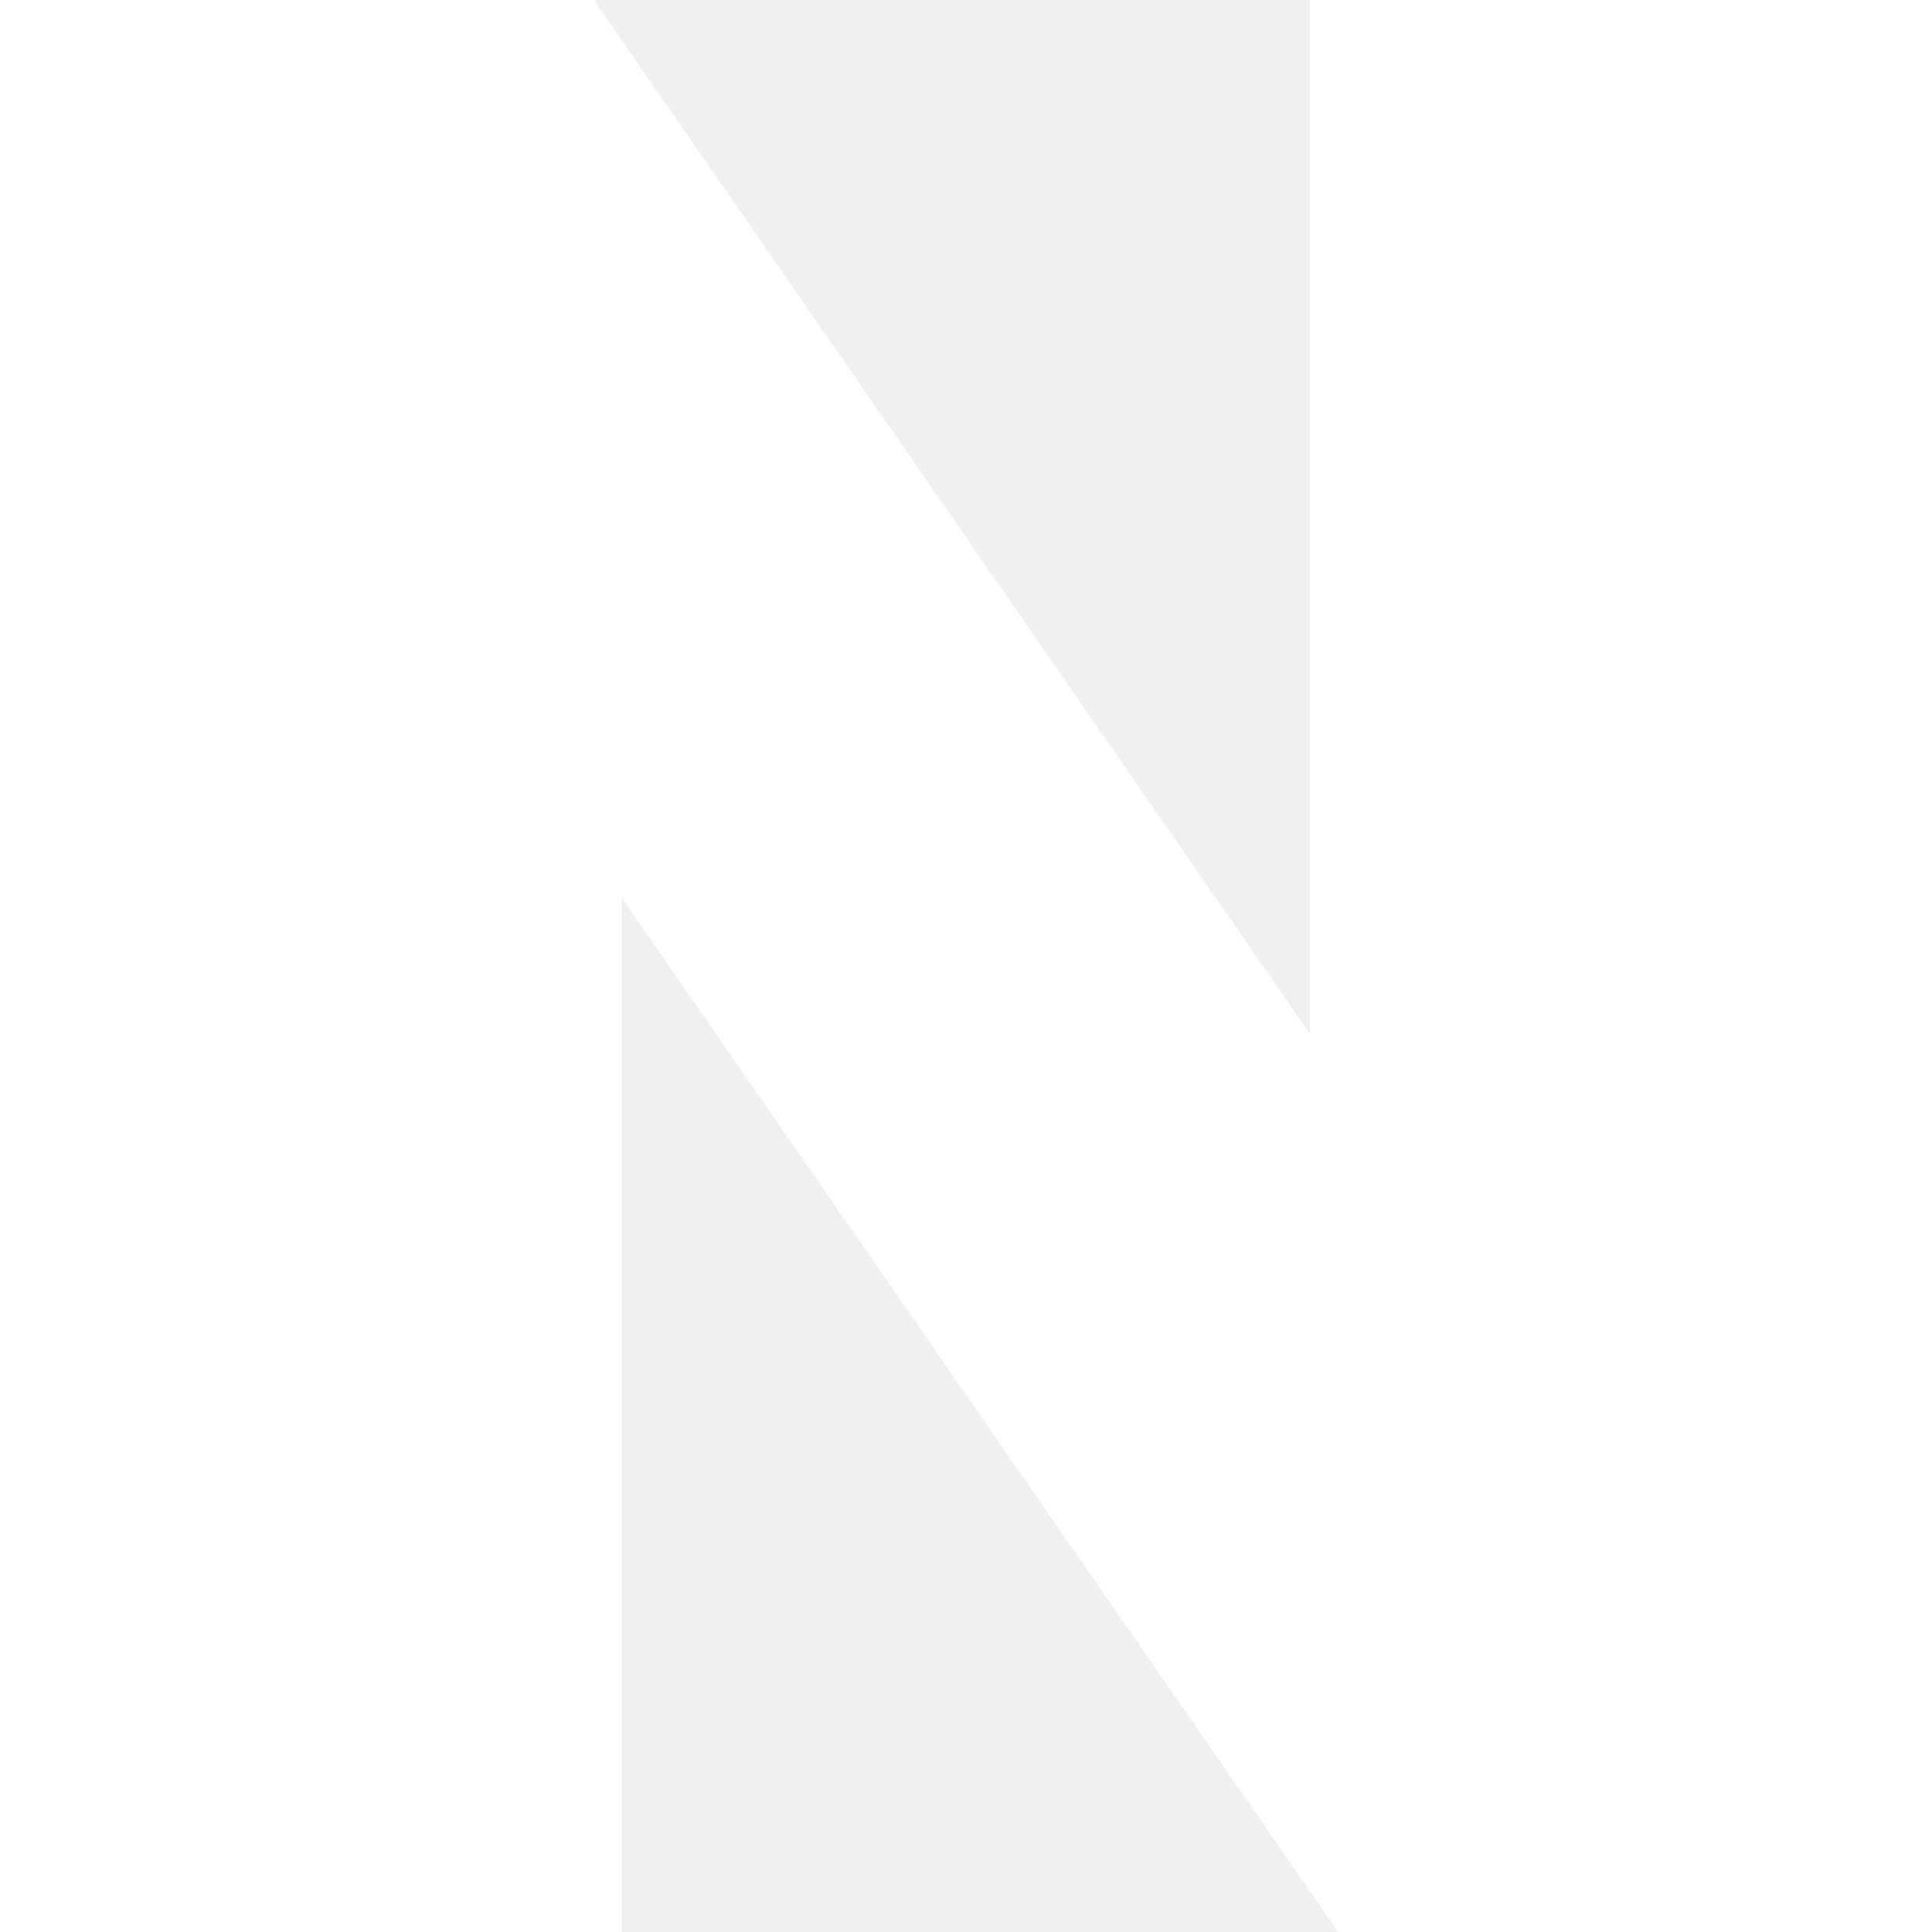
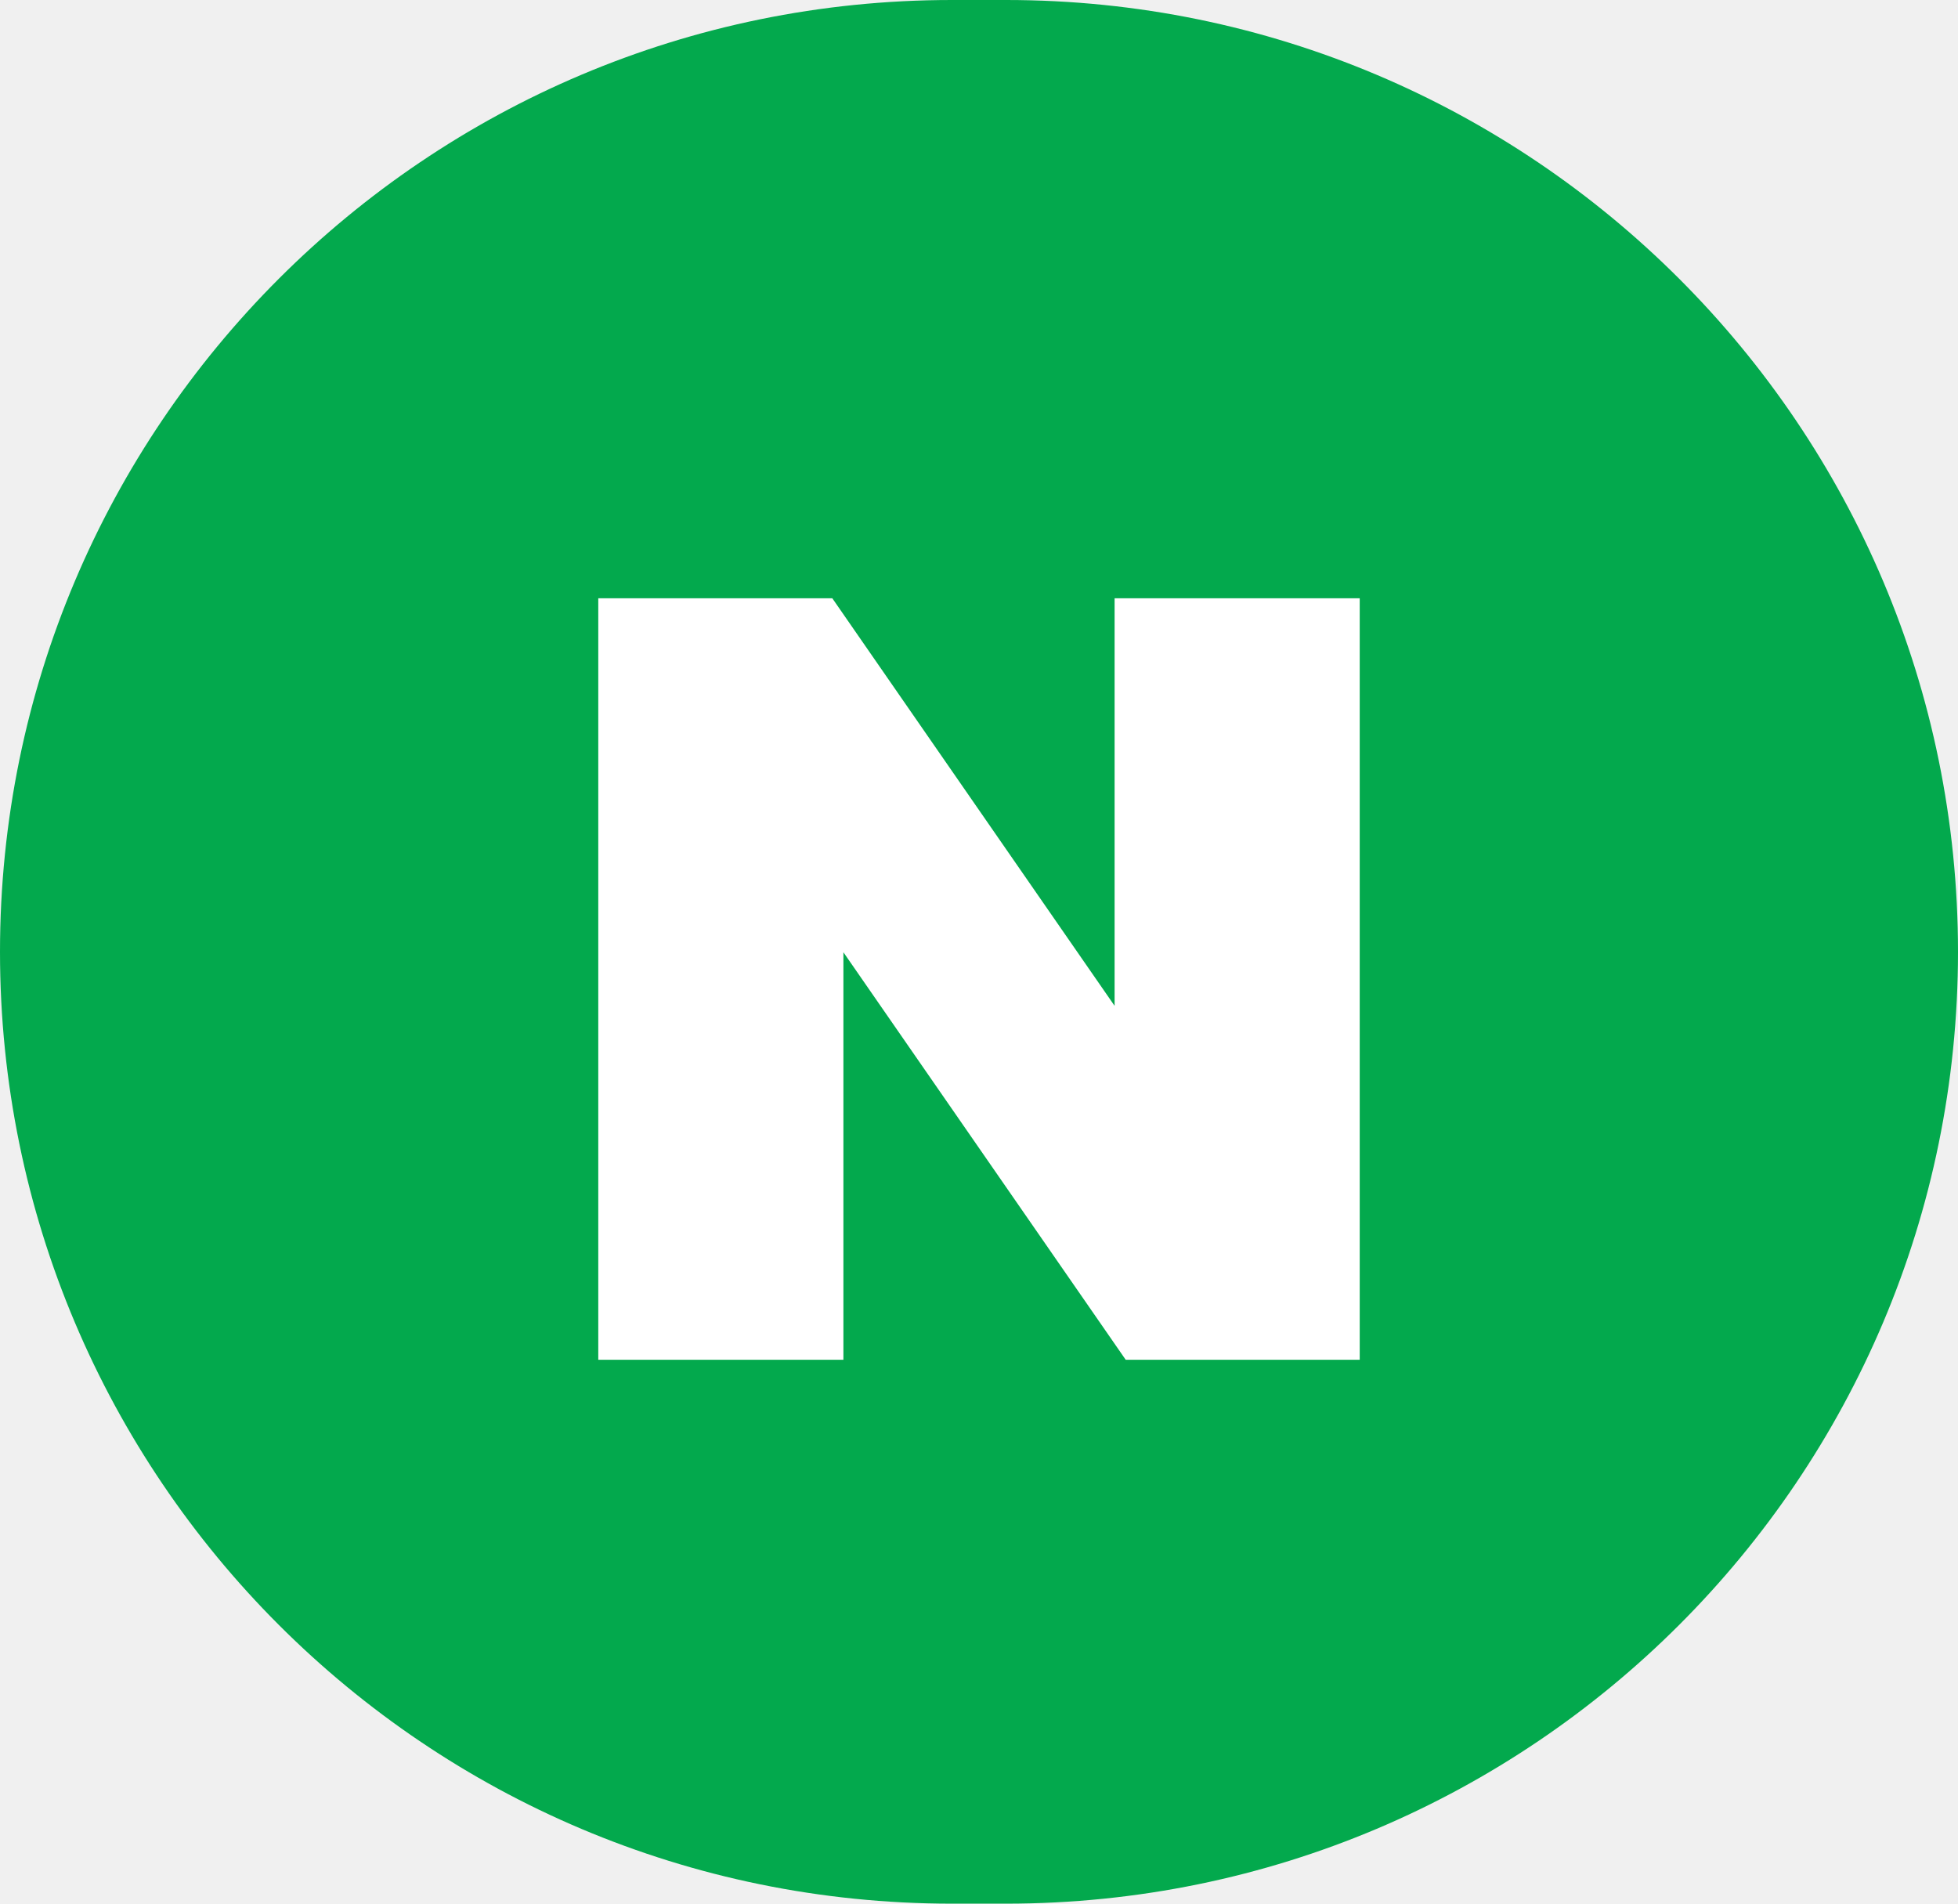
- <svg xmlns="http://www.w3.org/2000/svg" width="14" height="14" viewBox="0 0 14 14" fill="none">
-   <g clip-path="url(#clip0_261_1774)">
-     <path d="M9.493 7.493L4.303 0H0V14H4.507V6.508L9.697 14H14V0H9.493V7.493Z" fill="white" />
-   </g>
-   <defs>
-     <clipPath id="clip0_261_1774">
-       <rect width="14" height="14" fill="white" />
-     </clipPath>
-   </defs>
+ <svg xmlns="http://www.w3.org/2000/svg" width="36" height="35" viewBox="0 0 36 35" fill="none">
+   <rect width="36" height="35" rx="17.5" fill="#03A94D" />
+   <path d="M20.493 18.493L15.303 11H11V25H15.507V17.508L20.697 25H25V11H20.493V18.493Z" fill="white" />
</svg>
